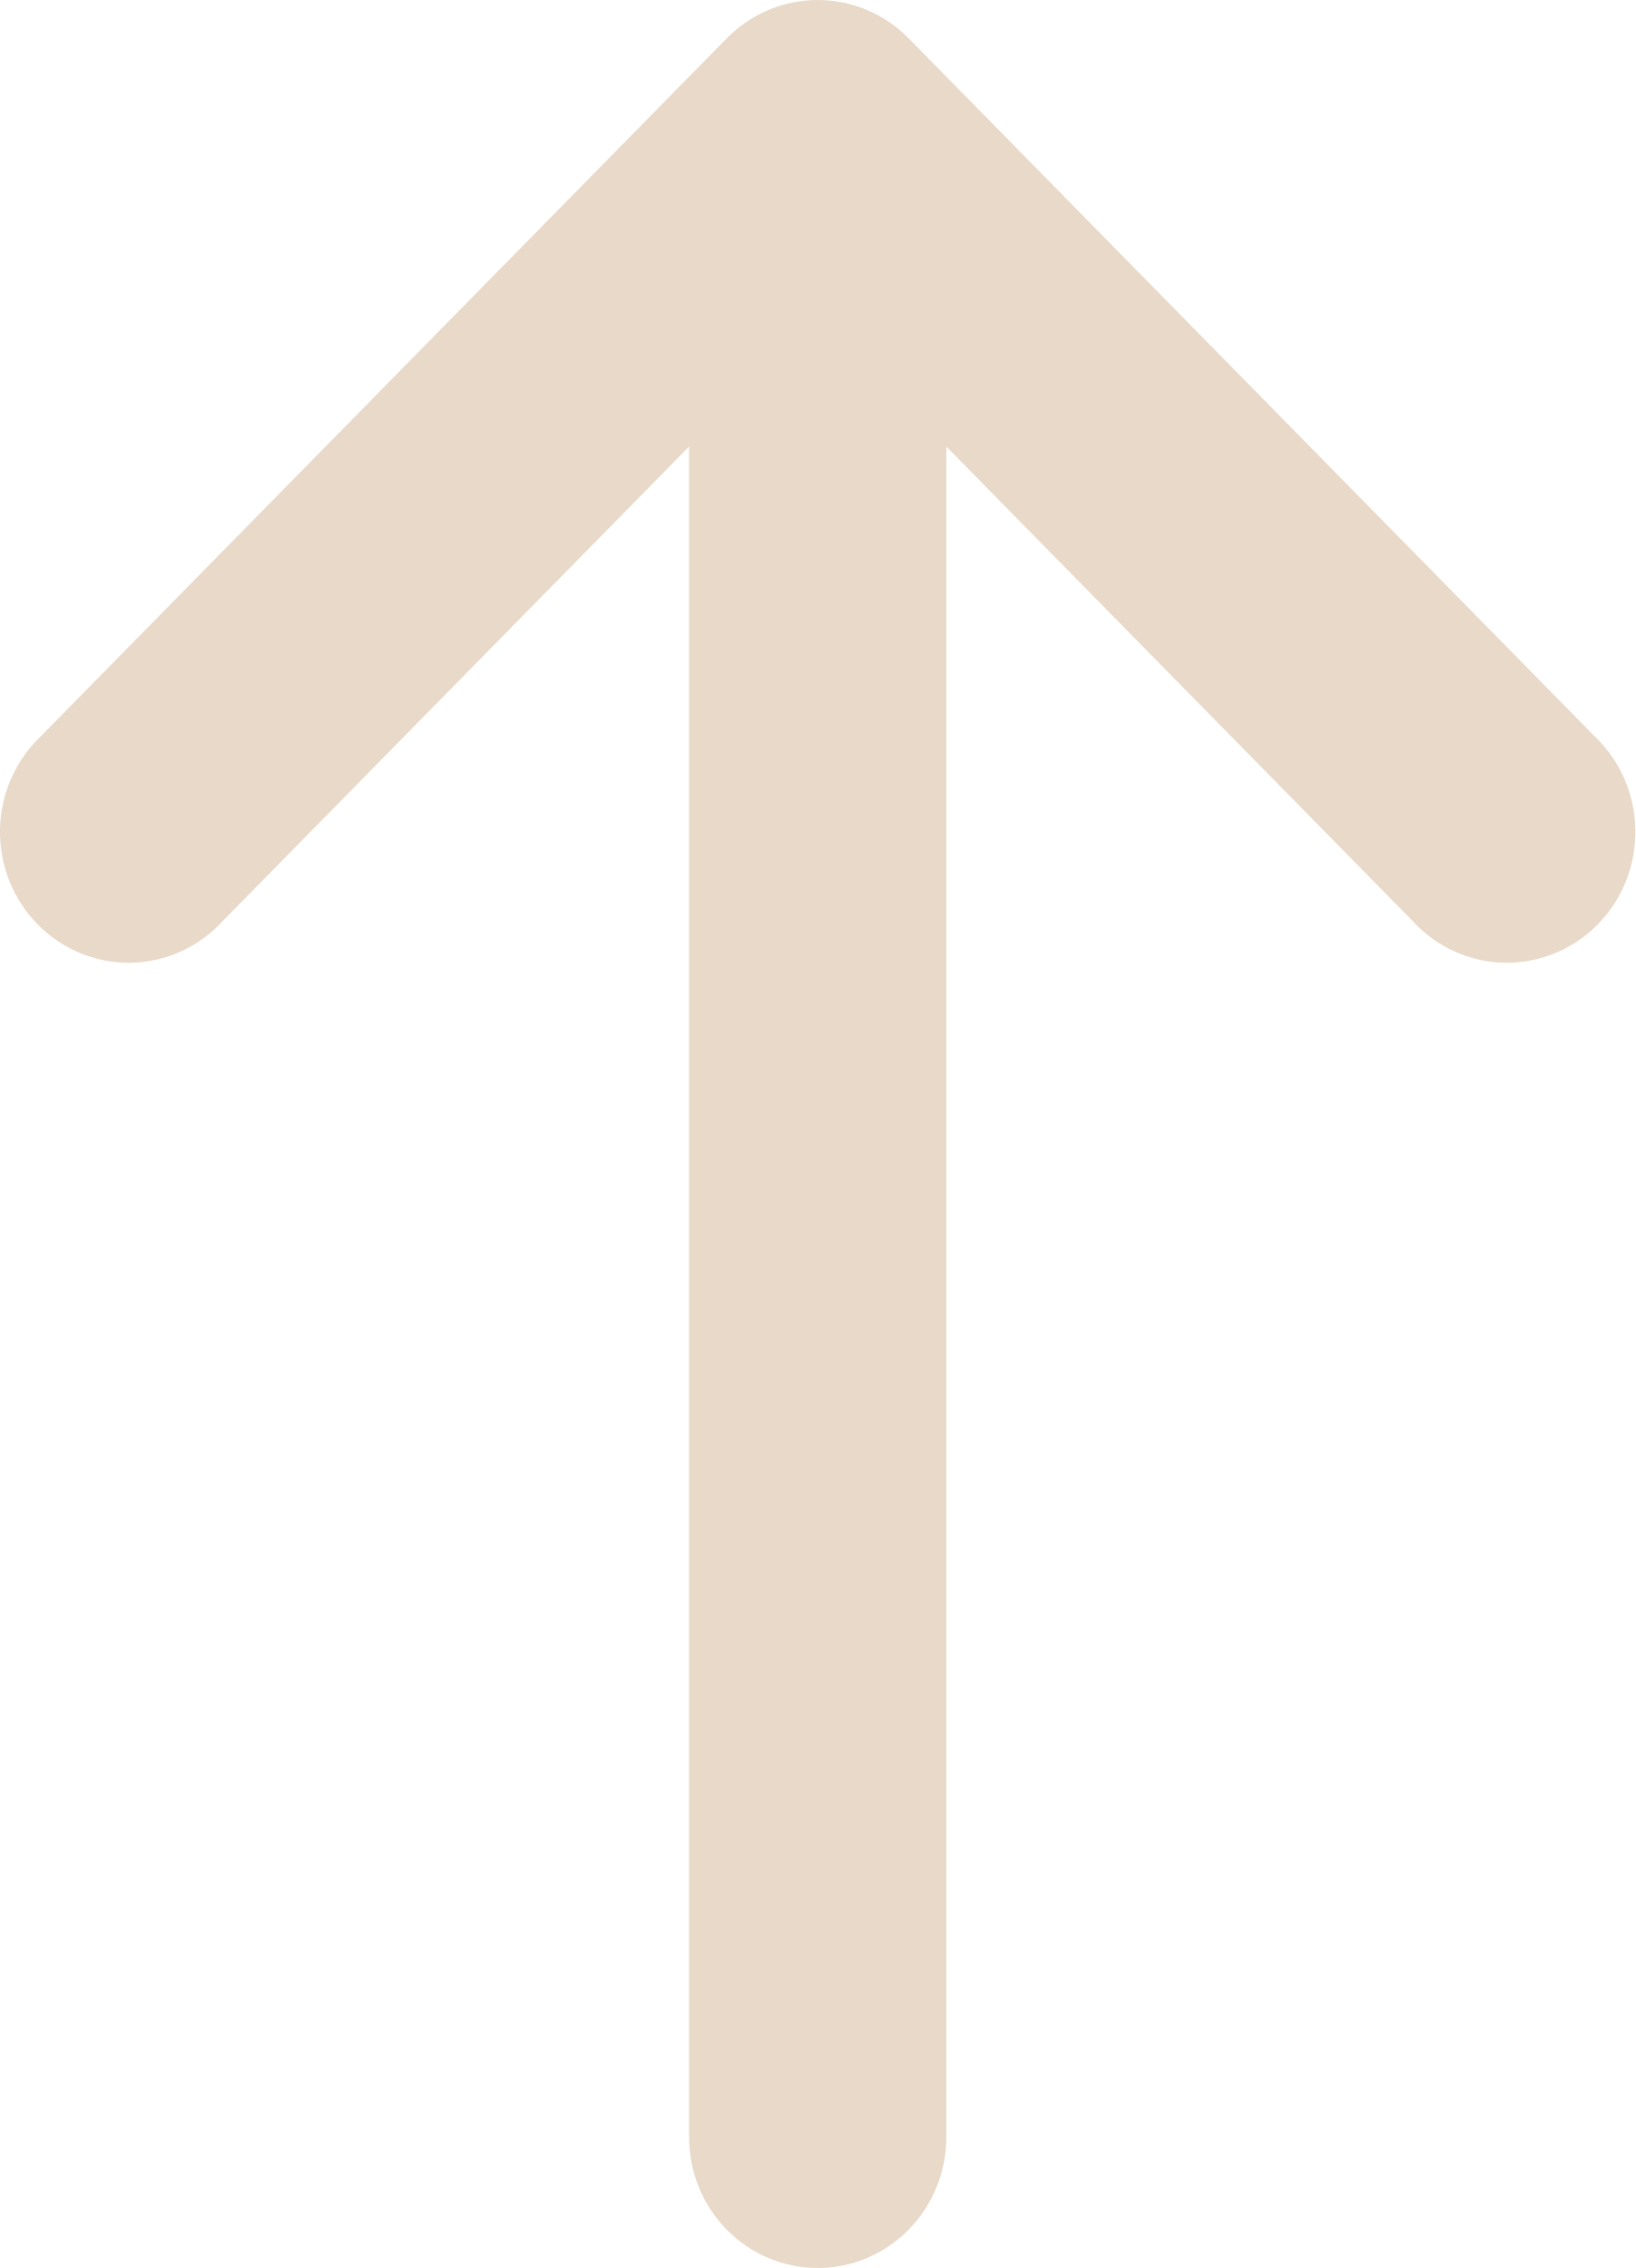
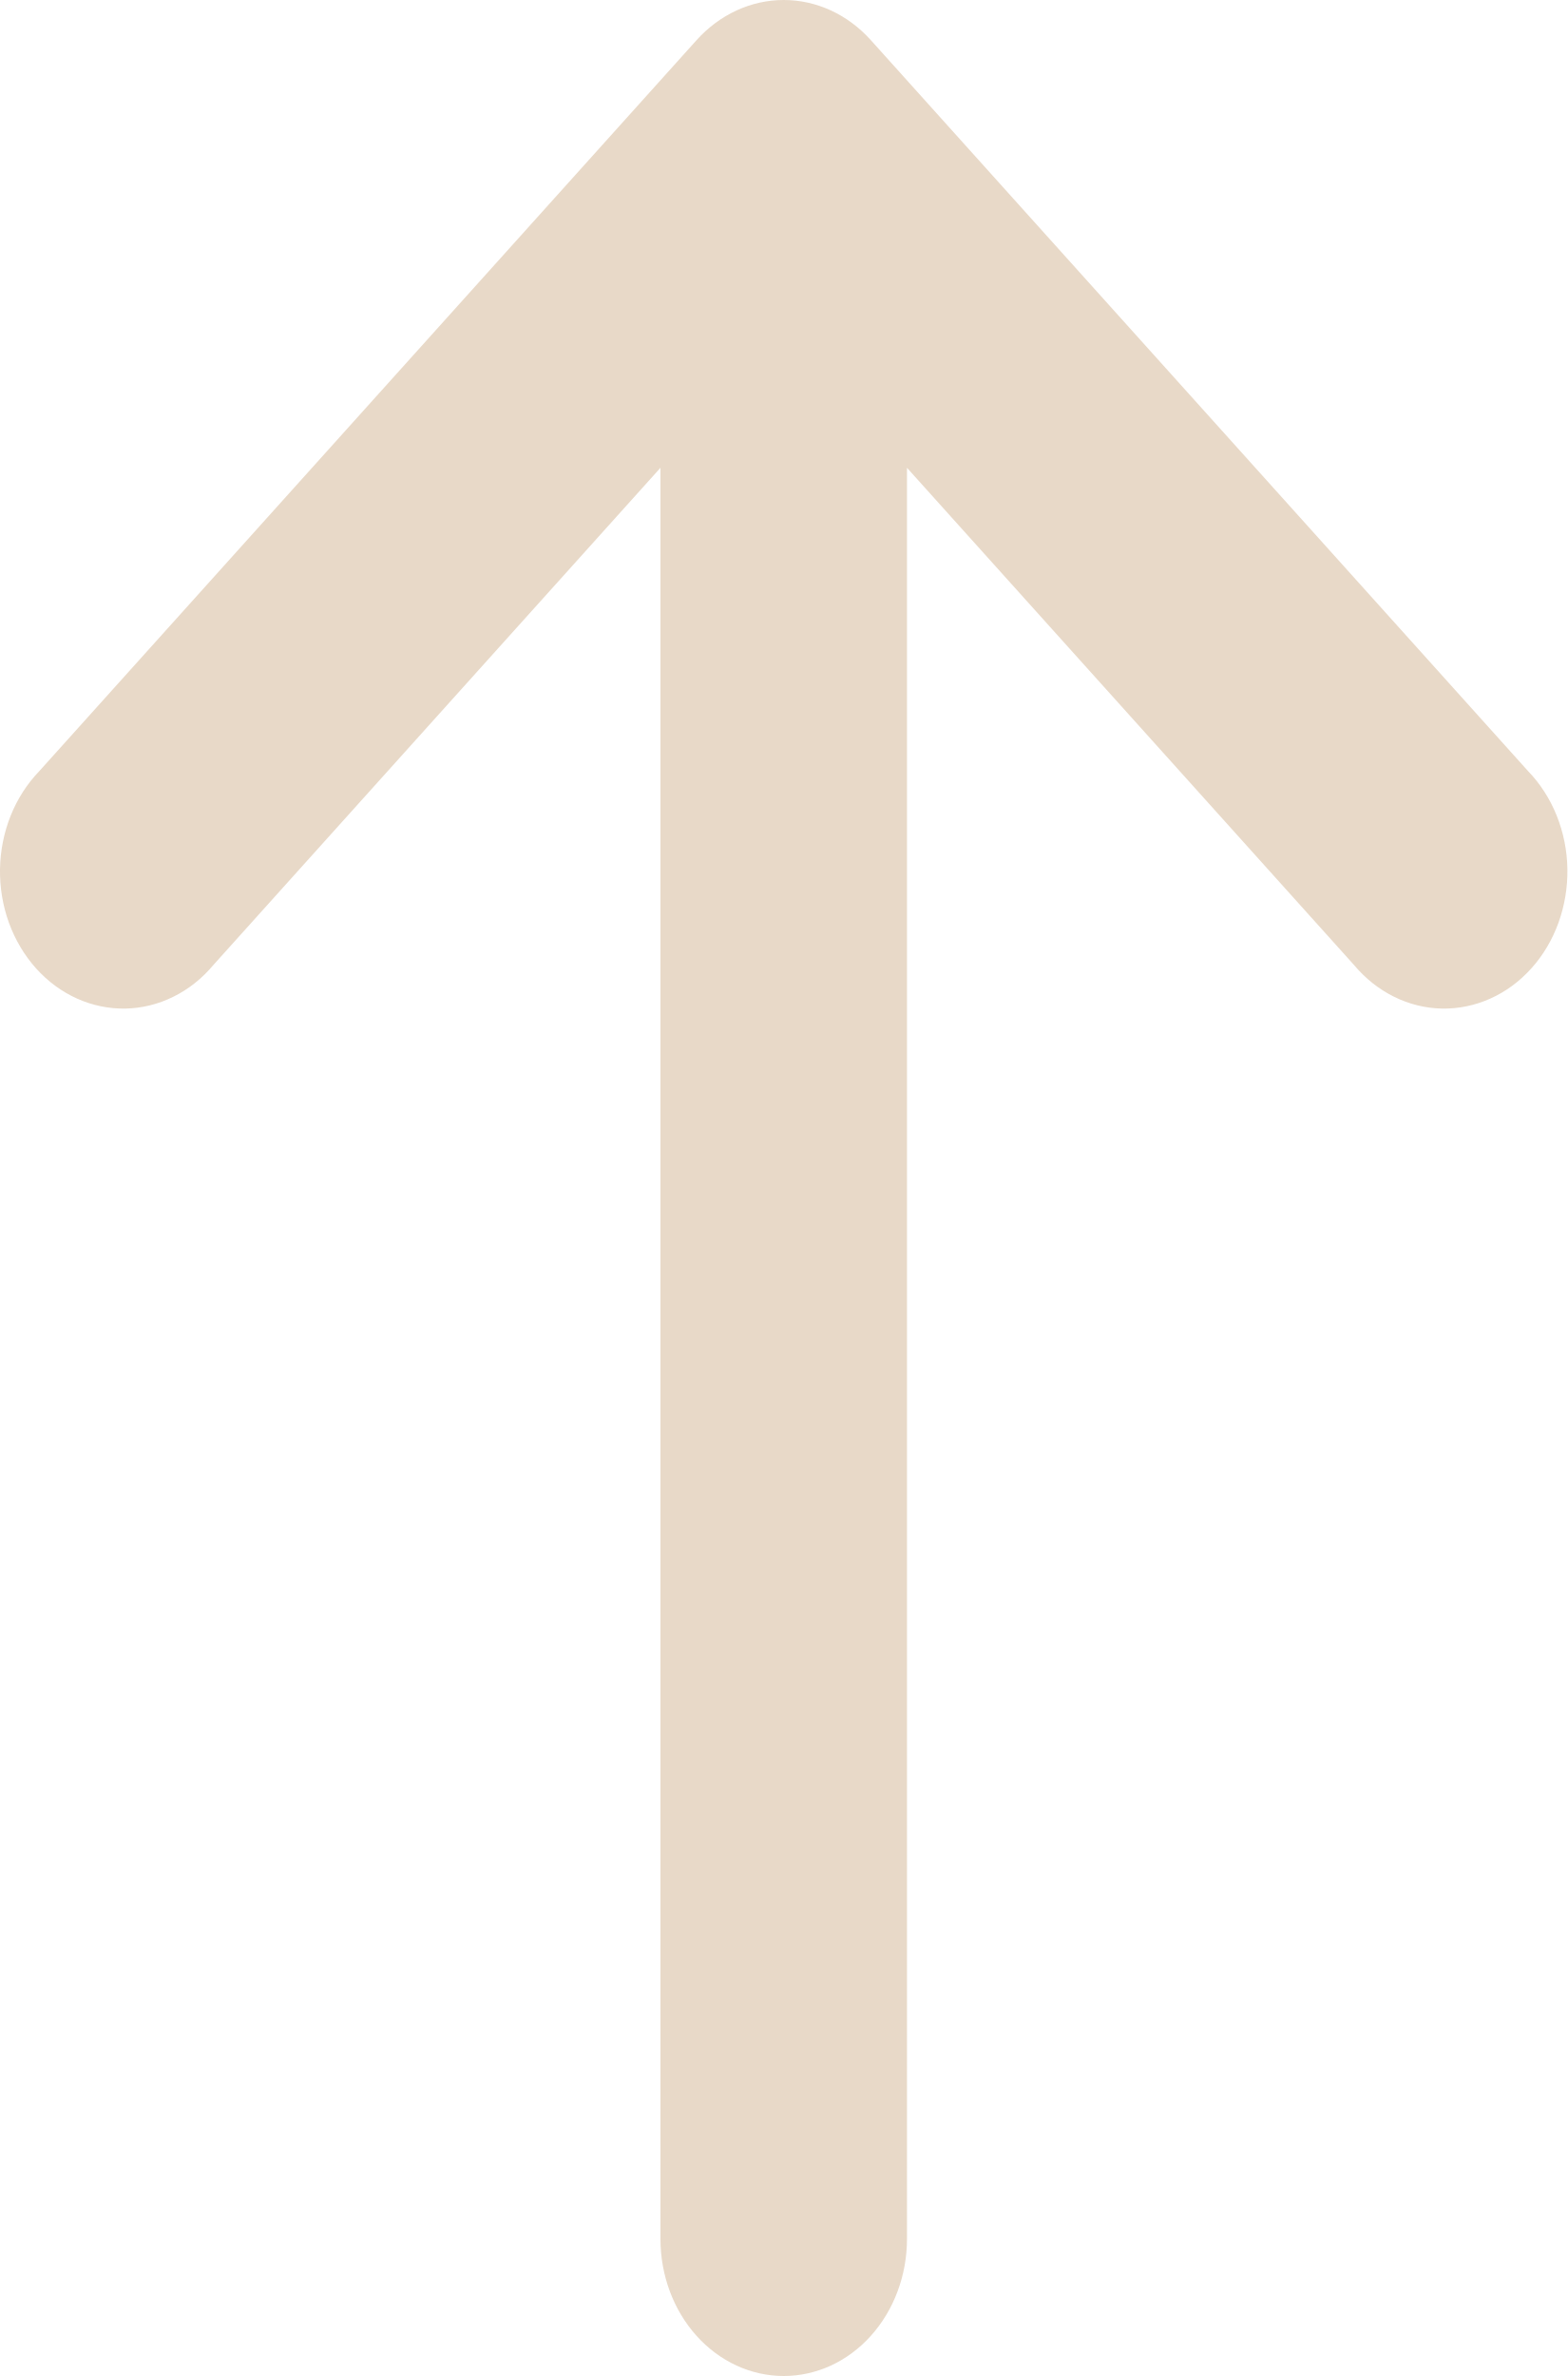
- <svg xmlns="http://www.w3.org/2000/svg" preserveAspectRatio="none" overflow="visible" style="display: block;" width="31" height="43" viewBox="0 0 31 43" fill="none">
-   <path id="Vector" d="M4.221 17.463C3.998 17.707 3.729 17.903 3.43 18.038C3.131 18.174 2.808 18.247 2.481 18.253C2.153 18.258 1.828 18.197 1.525 18.072C1.221 17.948 0.945 17.762 0.714 17.526C0.483 17.291 0.3 17.01 0.177 16.701C0.055 16.392 -0.005 16.061 0 15.728C0.006 15.395 0.078 15.067 0.211 14.762C0.344 14.458 0.536 14.184 0.776 13.957L13.777 0.726C14.234 0.261 14.854 0 15.5 0C16.146 0 16.766 0.261 17.223 0.726L30.224 13.957C30.464 14.184 30.656 14.458 30.789 14.762C30.922 15.067 30.994 15.395 31 15.728C31.005 16.061 30.945 16.392 30.823 16.701C30.7 17.01 30.517 17.291 30.286 17.526C30.055 17.762 29.779 17.948 29.475 18.072C29.172 18.197 28.847 18.258 28.519 18.253C28.192 18.247 27.869 18.174 27.57 18.038C27.271 17.903 27.002 17.707 26.779 17.463L17.938 8.466V40.519C17.938 41.177 17.681 41.808 17.224 42.273C16.767 42.739 16.146 43 15.5 43C14.854 43 14.233 42.739 13.776 42.273C13.319 41.808 13.062 41.177 13.062 40.519V8.466L4.221 17.463Z" fill="#E8D9C8" />
+ <svg xmlns="http://www.w3.org/2000/svg" preserveAspectRatio="none" overflow="visible" style="display: block;" width="28.369" height="43" viewBox="0 0 28.369 43" fill="none">
+   <path id="Vector" d="M3.863 17.463C3.659 17.707 3.413 17.903 3.139 18.038C2.865 18.174 2.57 18.247 2.27 18.253C1.971 18.258 1.673 18.197 1.395 18.072C1.118 17.948 0.865 17.762 0.653 17.526C0.442 17.291 0.275 17.01 0.162 16.701C0.05 16.392 -0.005 16.061 0 15.728C0.006 15.395 0.071 15.067 0.193 14.762C0.315 14.458 0.491 14.184 0.71 13.957L12.608 0.726C13.027 0.261 13.594 0 14.185 0C14.776 0 15.343 0.261 15.761 0.726L27.659 13.957C27.878 14.184 28.054 14.458 28.176 14.762C28.298 15.067 28.364 15.395 28.369 15.728C28.374 16.061 28.319 16.392 28.207 16.701C28.095 17.01 27.928 17.291 27.716 17.526C27.504 17.762 27.252 17.948 26.974 18.072C26.696 18.197 26.399 18.258 26.099 18.253C25.799 18.247 25.504 18.174 25.23 18.038C24.957 17.903 24.71 17.707 24.506 17.463L16.416 8.466V40.519C16.416 41.177 16.18 41.808 15.762 42.273C15.344 42.739 14.776 43 14.185 43C13.593 43 13.026 42.739 12.607 42.273C12.189 41.808 11.954 41.177 11.954 40.519V8.466L3.863 17.463Z" fill="#E8D9C8" />
</svg>
